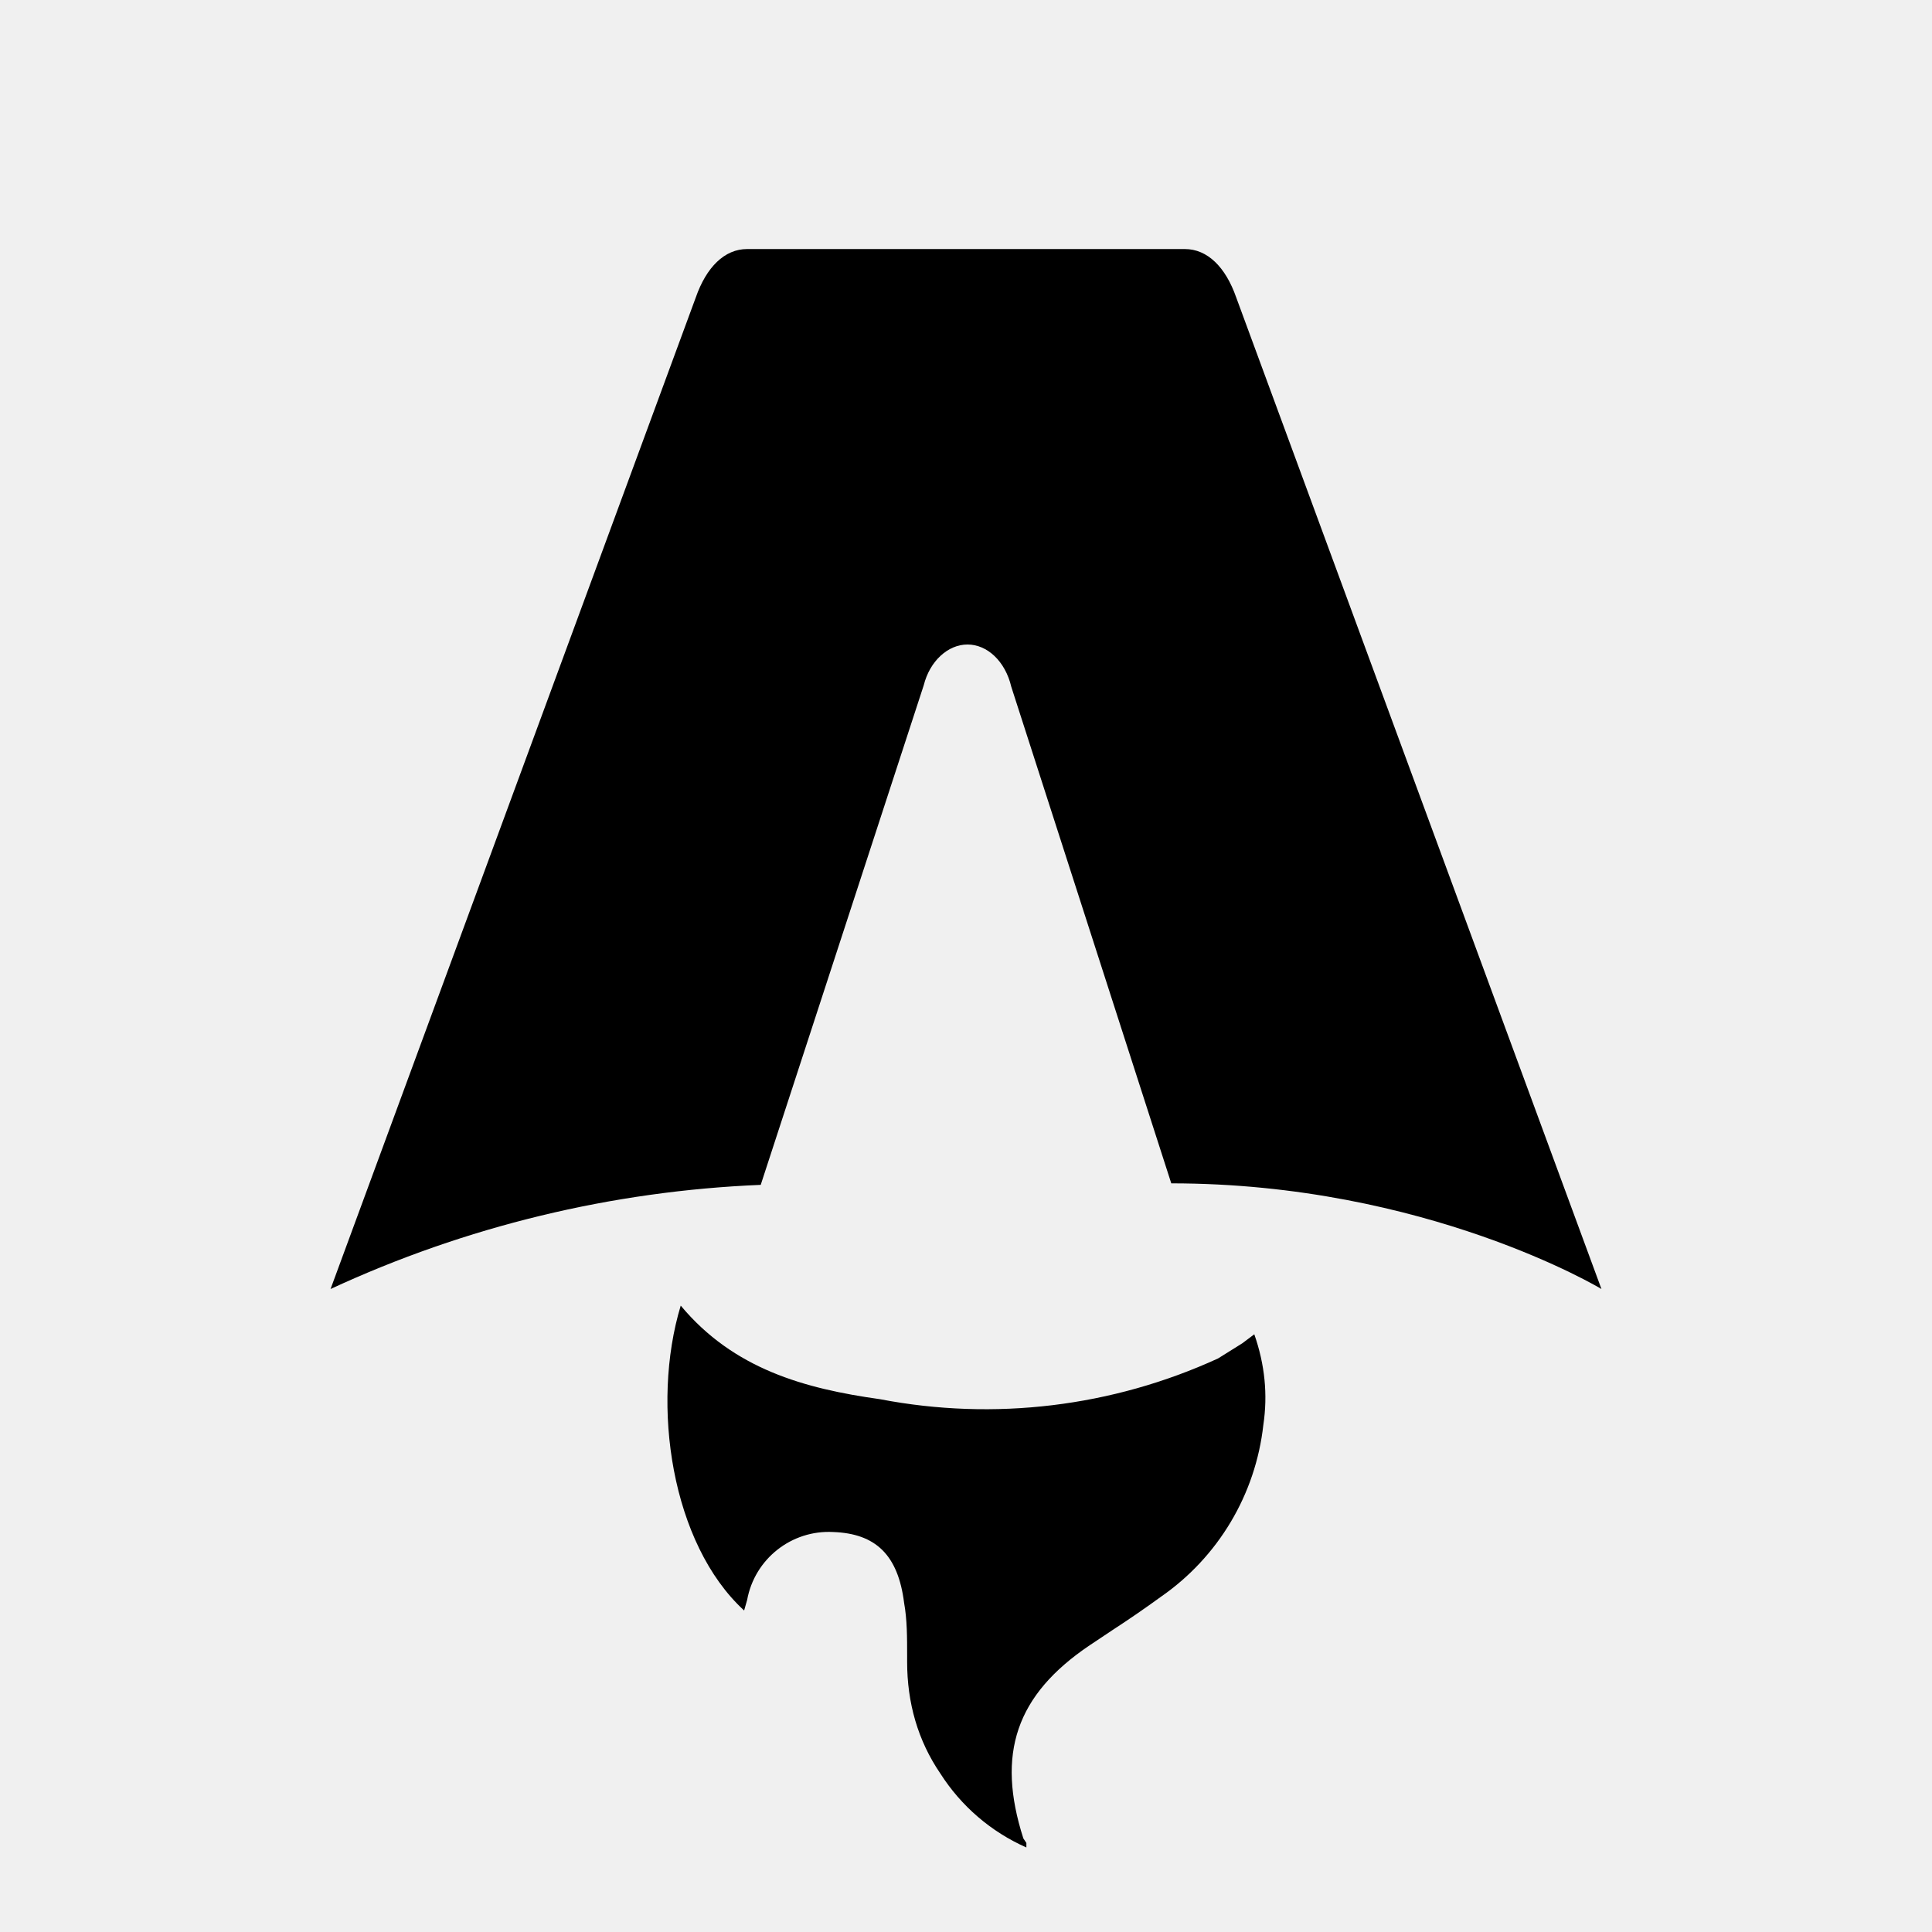
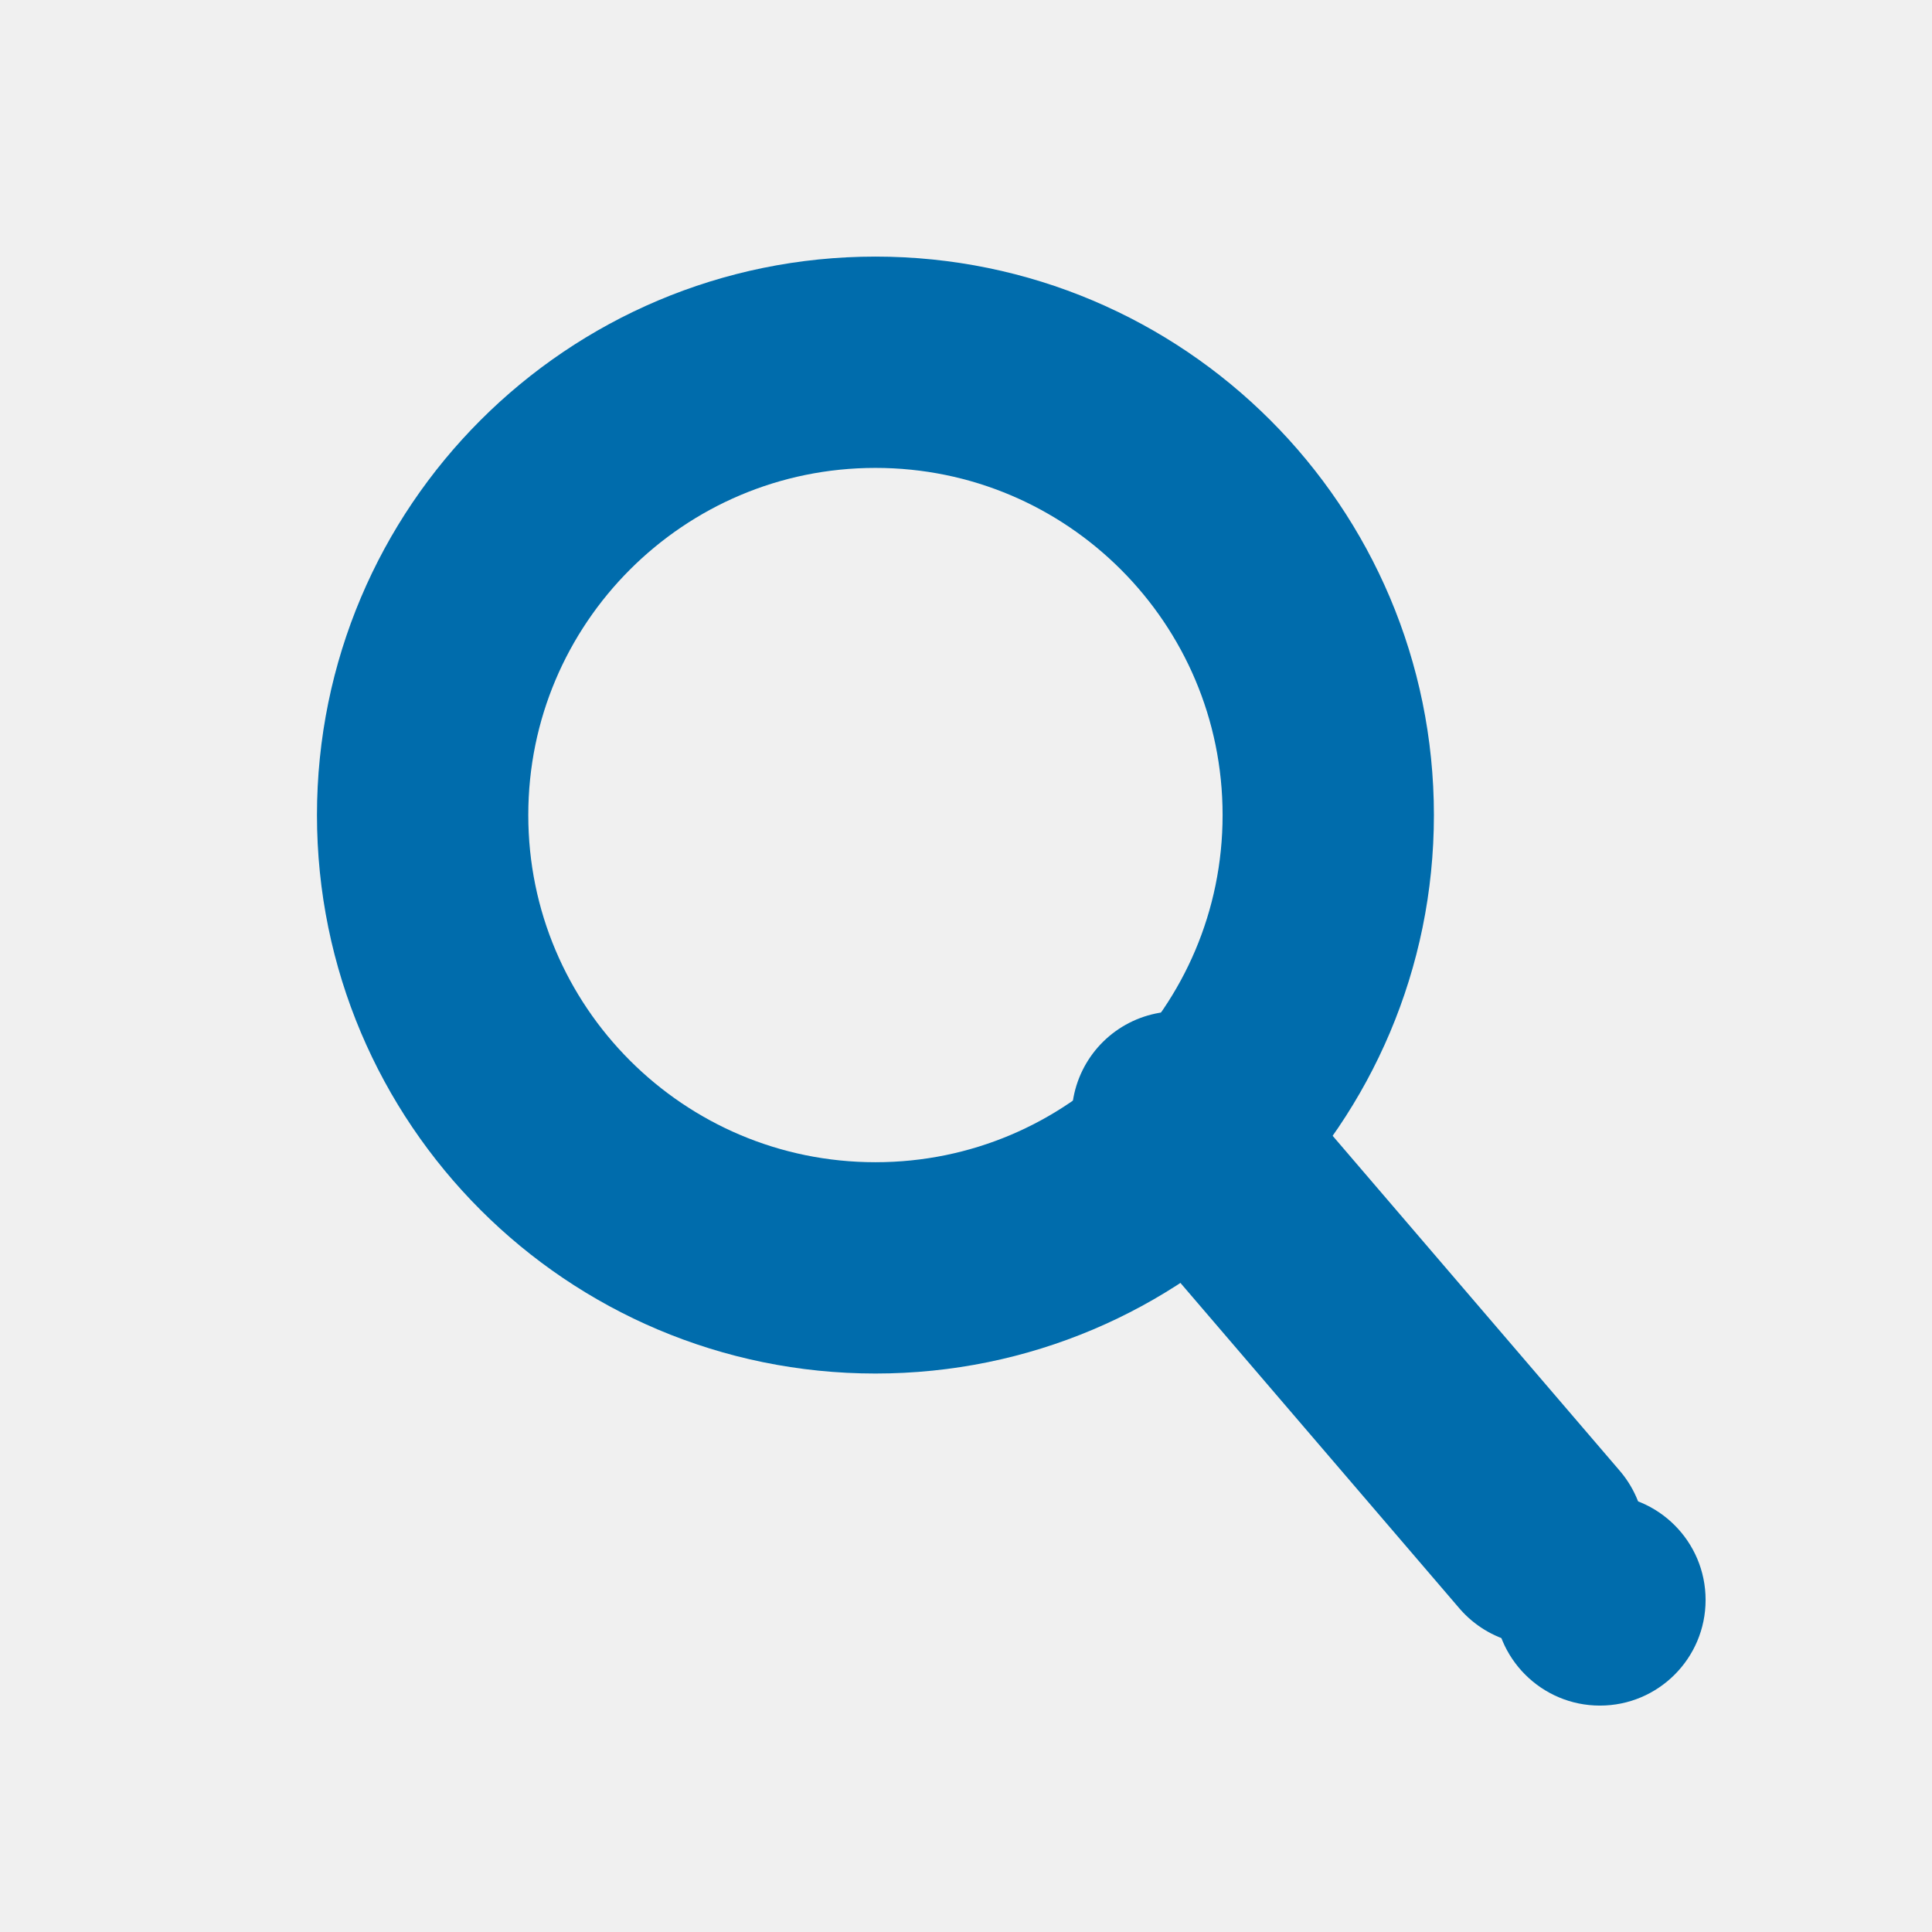
- <svg xmlns="http://www.w3.org/2000/svg" fill="none" viewBox="0 0 128 128">
-   <path d="M50.4 78.5a75.1 75.1 0 0 0-28.5 6.9l24.2-65.7c.7-2 1.9-3.2 3.4-3.2h29c1.5 0 2.7 1.2 3.4 3.2l24.2 65.7s-11.6-7-28.5-7L67 45.5c-.4-1.7-1.6-2.8-2.9-2.8-1.3 0-2.5 1.1-2.9 2.7L50.4 78.5Zm-1.1 28.2Zm-4.2-20.2c-2 6.6-.6 15.8 4.2 20.2a17.5 17.5 0 0 1 .2-.7 5.5 5.5 0 0 1 5.7-4.5c2.8.1 4.3 1.5 4.7 4.7.2 1.1.2 2.3.2 3.5v.4c0 2.7.7 5.2 2.2 7.4a13 13 0 0 0 5.7 4.9v-.3l-.2-.3c-1.8-5.6-.5-9.5 4.4-12.8l1.5-1a73 73 0 0 0 3.2-2.2 16 16 0 0 0 6.8-11.4c.3-2 .1-4-.6-6l-.8.6-1.6 1a37 37 0 0 1-22.4 2.7c-5-.7-9.7-2-13.2-6.2Z" />
+ <svg xmlns="http://www.w3.org/2000/svg" viewBox="0 0 128 128" fill="none" role="img" aria-label="Qurosity">
+   <circle class="mark" cx="58" cy="54" r="30" stroke-width="14" stroke-linecap="round" />
+   <path class="mark" d="M78 74 L102 102" stroke-width="14" stroke-linecap="round" />
+   <circle class="dot" cx="106" cy="106" r="7" />
  <style>
-         path { fill: #000; }
-         @media (prefers-color-scheme: dark) {
-             path { fill: #FFF; }
-         }
-     </style>
+     .mark {
+       stroke: #006cac;
+     }
+     .dot {
+       fill: #006cac;
+     }
+     @media (prefers-color-scheme: dark) {
+       .mark {
+         stroke: #ff6b01;
+       }
+       .dot {
+         fill: #ff6b01;
+       }
+     }
+   </style>
</svg>
